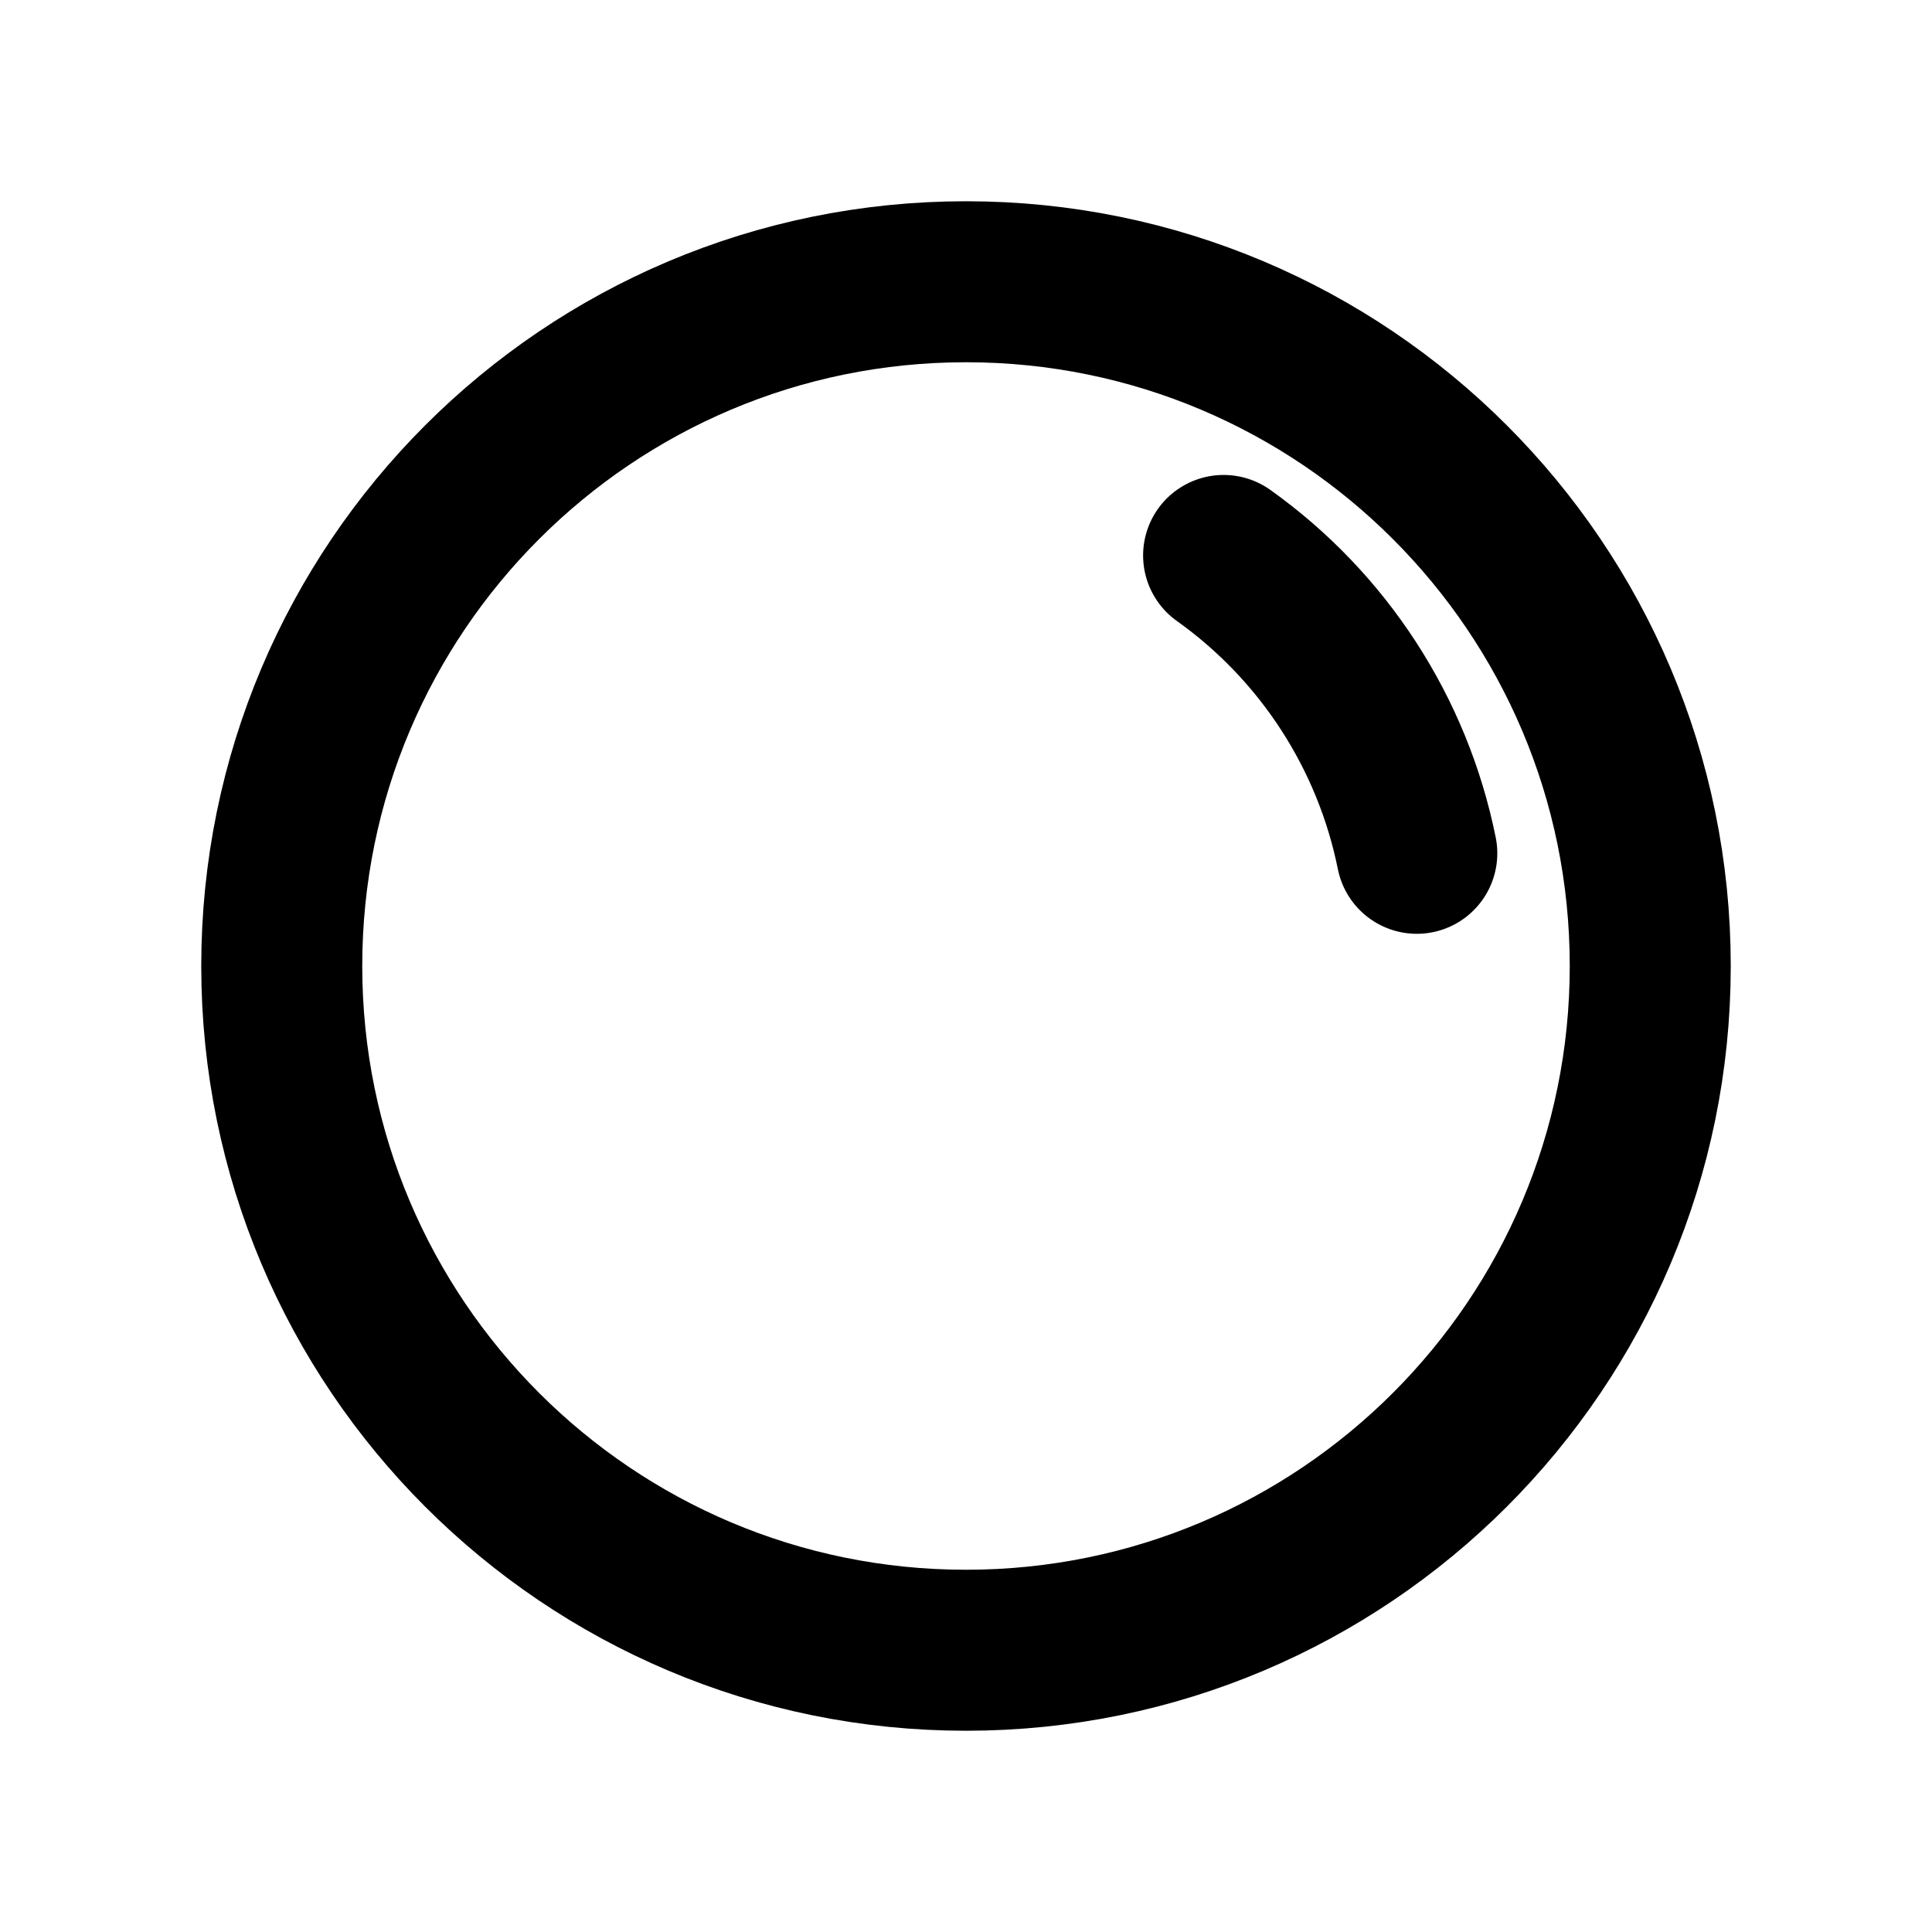
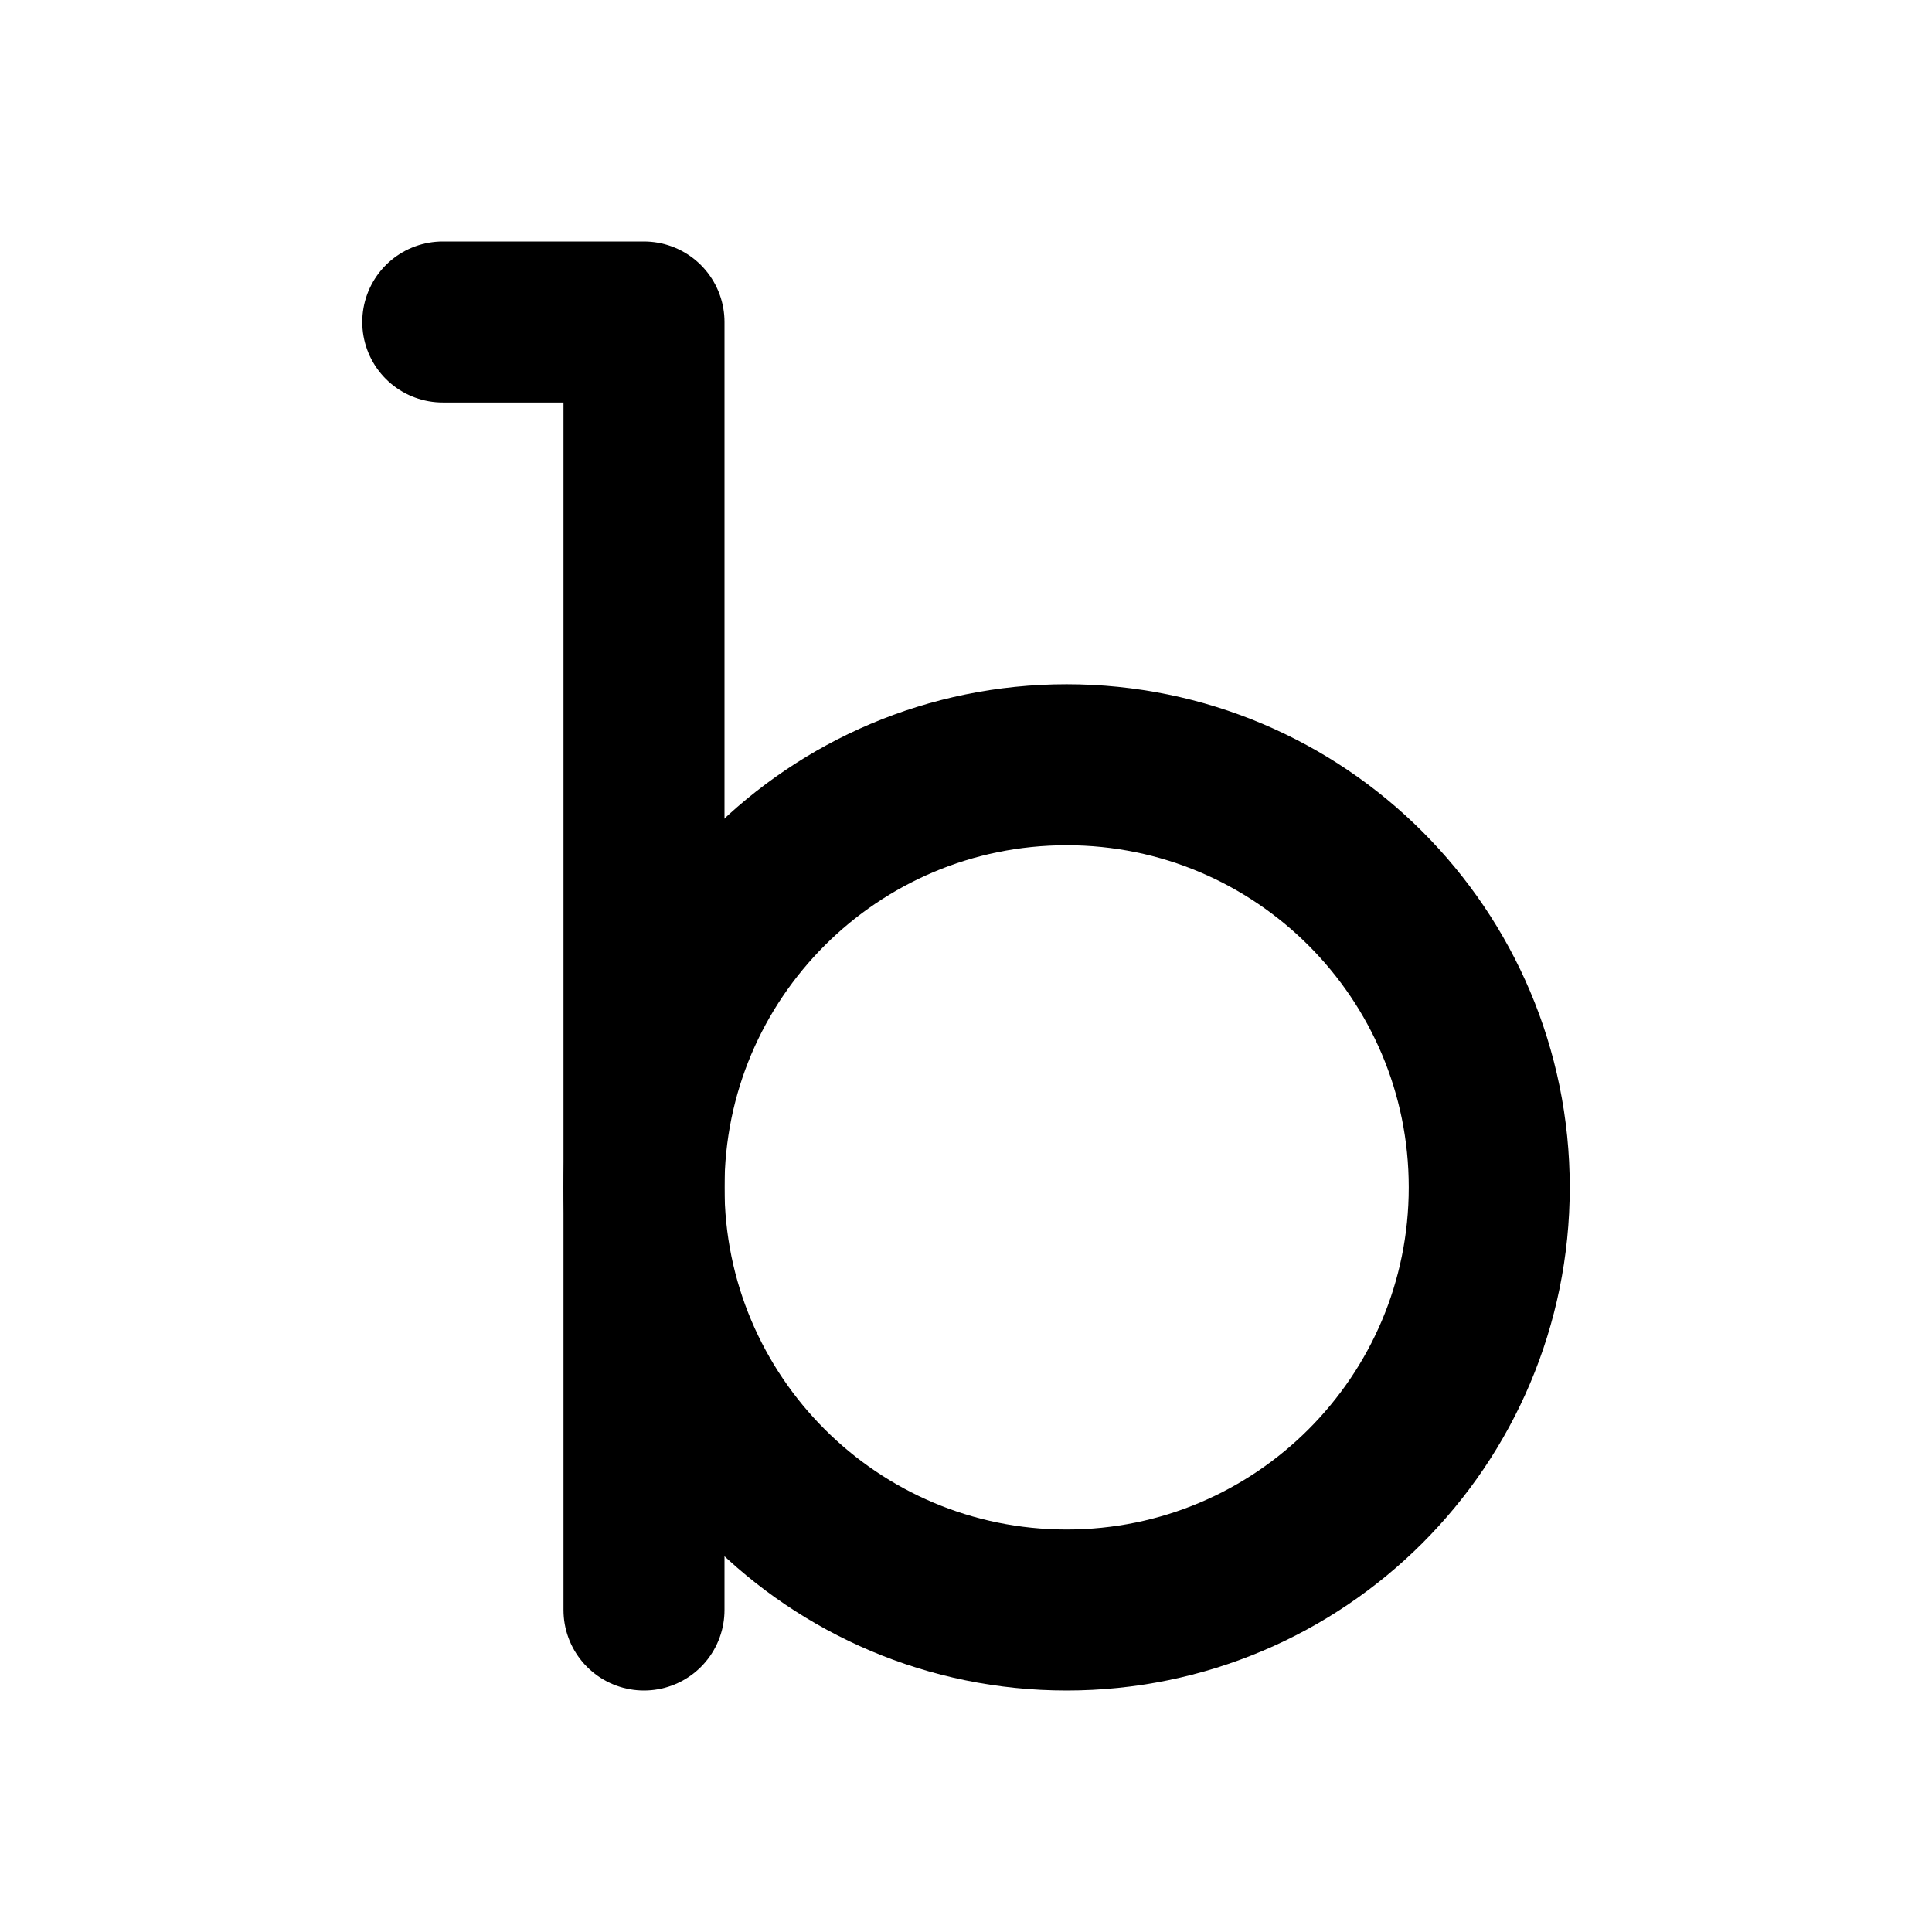
<svg xmlns="http://www.w3.org/2000/svg" viewBox="0 0 24 24" fill="none" stroke="currentColor" stroke-width="2" stroke-linecap="round" stroke-linejoin="round">
-   <circle cx="12" cy="12" r="8.5" />
-   <path d="M15.2 6.9A6 6 0 0 1 17.6 10.6" />
+   <path d="M5.5 4H8V20" />
+   <circle cx="13.25" cy="14.75" r="5.25" />
</svg>
